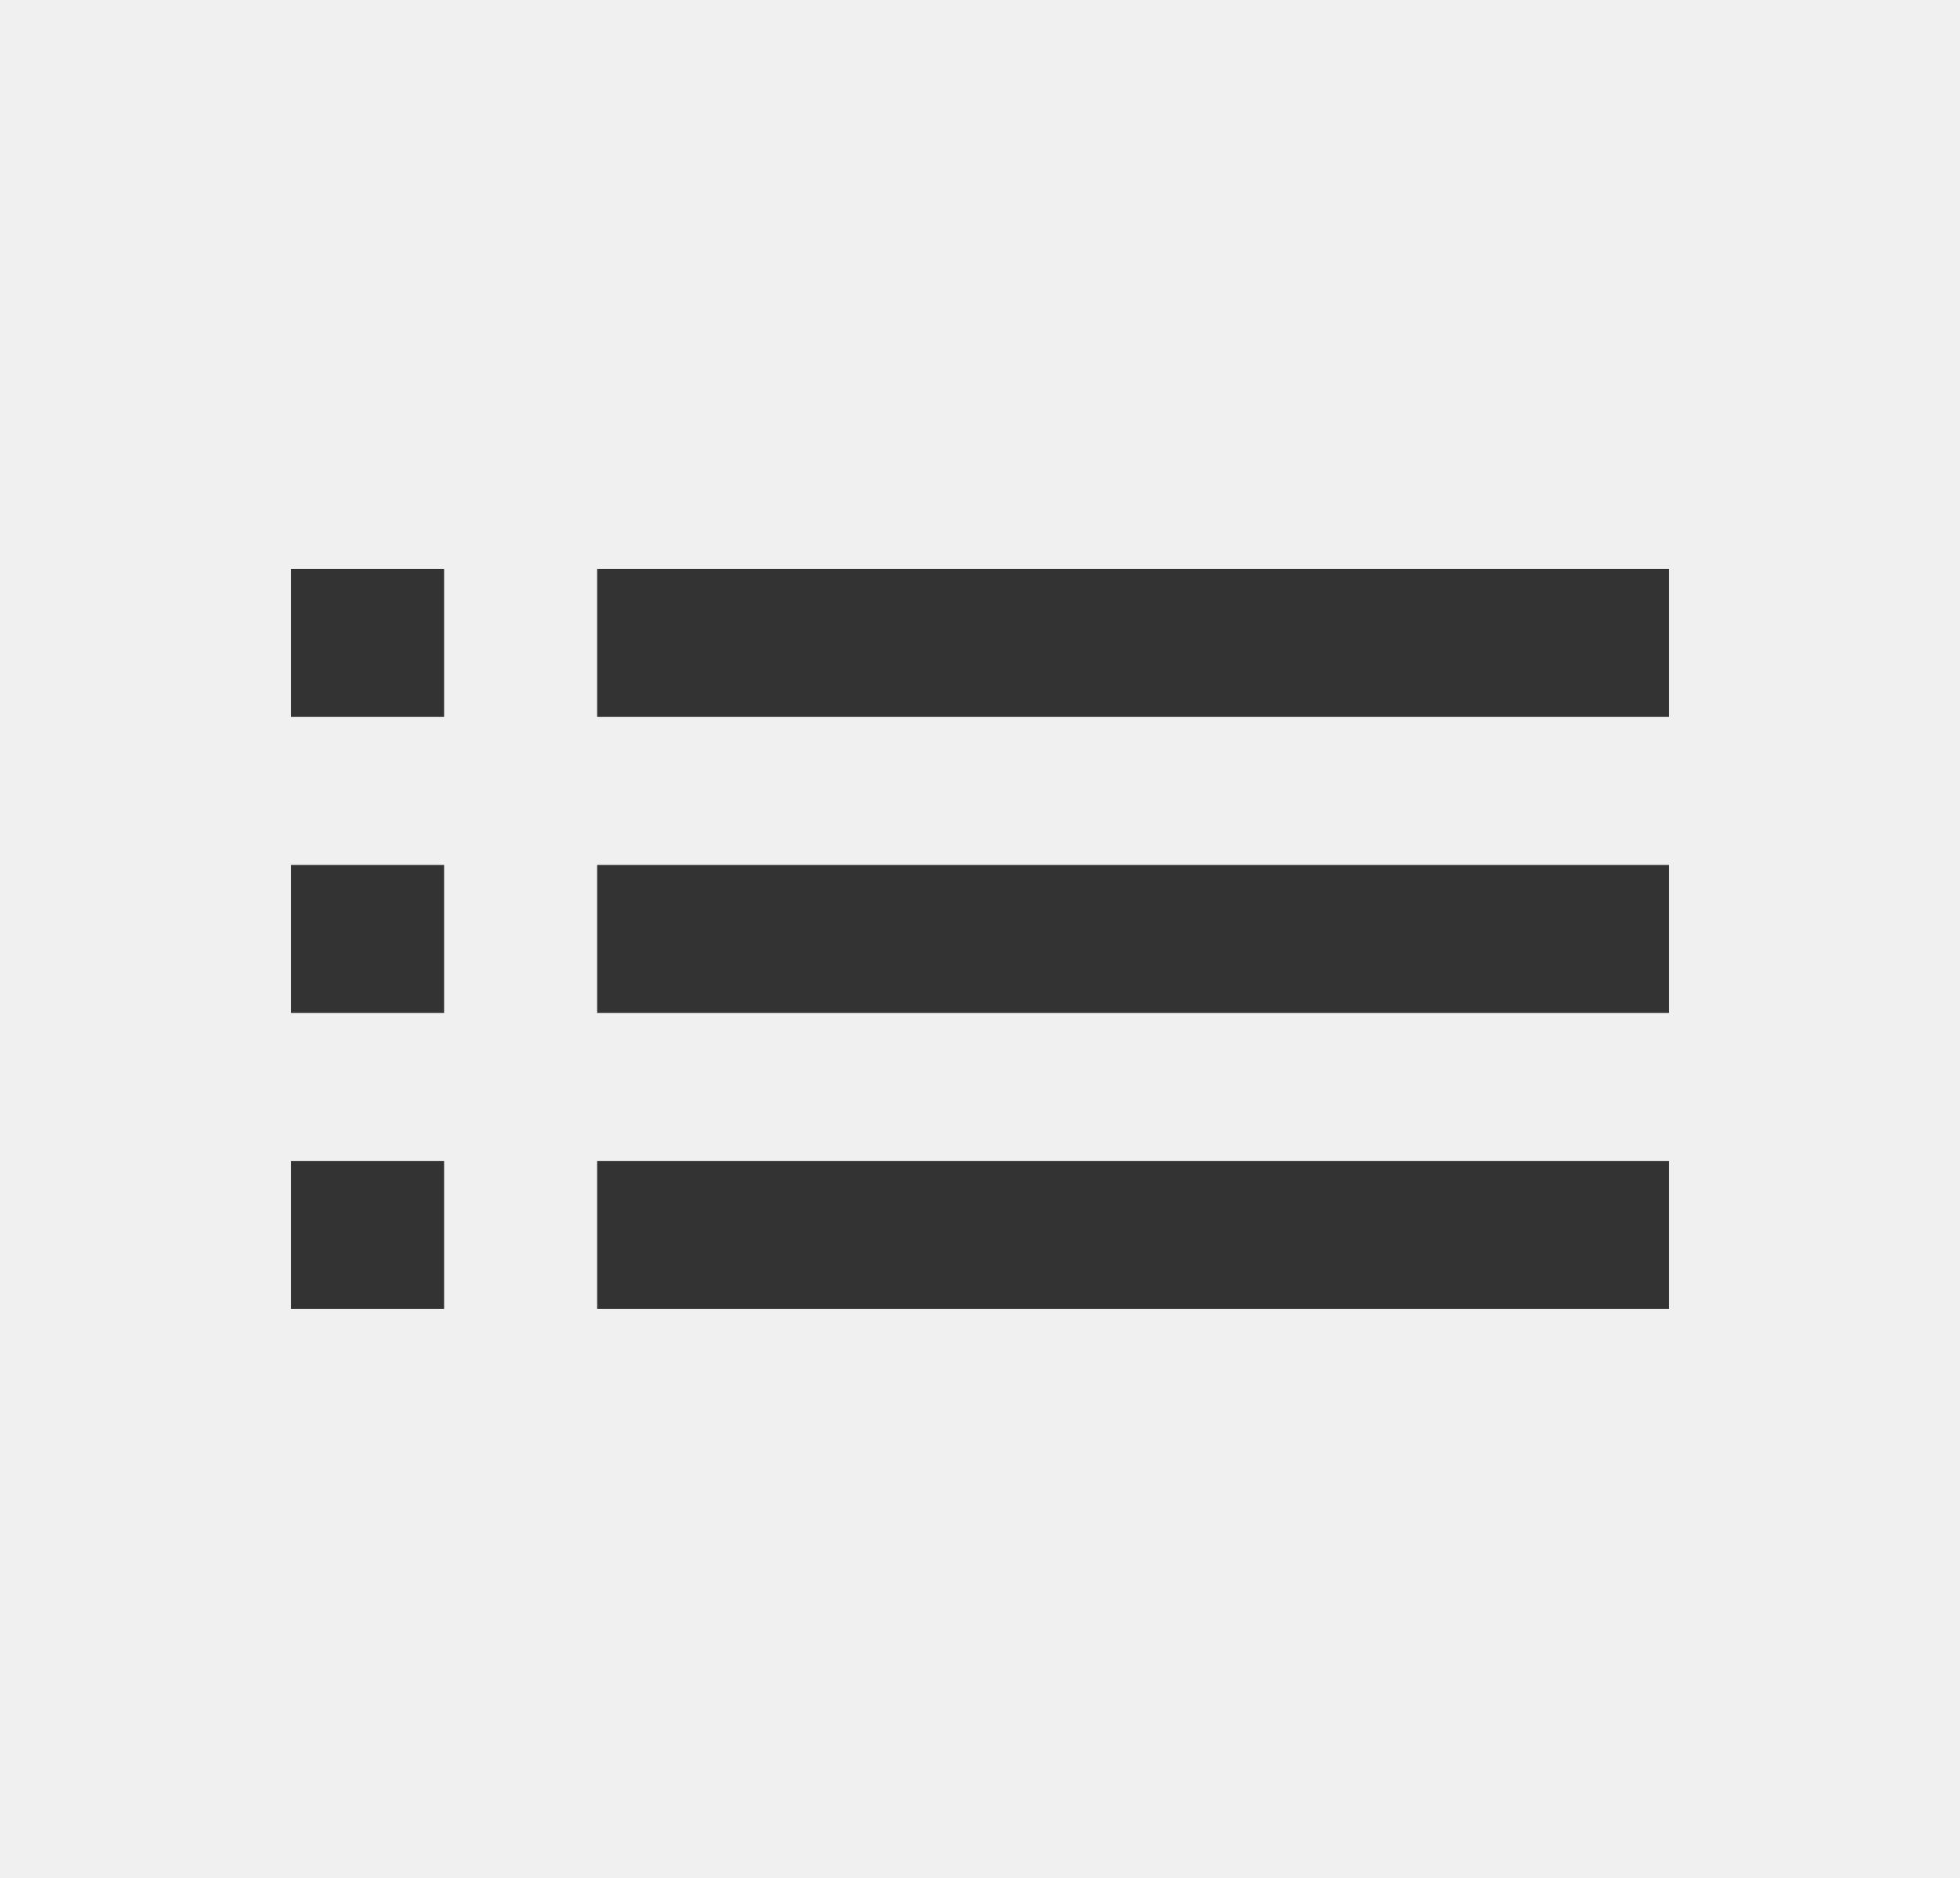
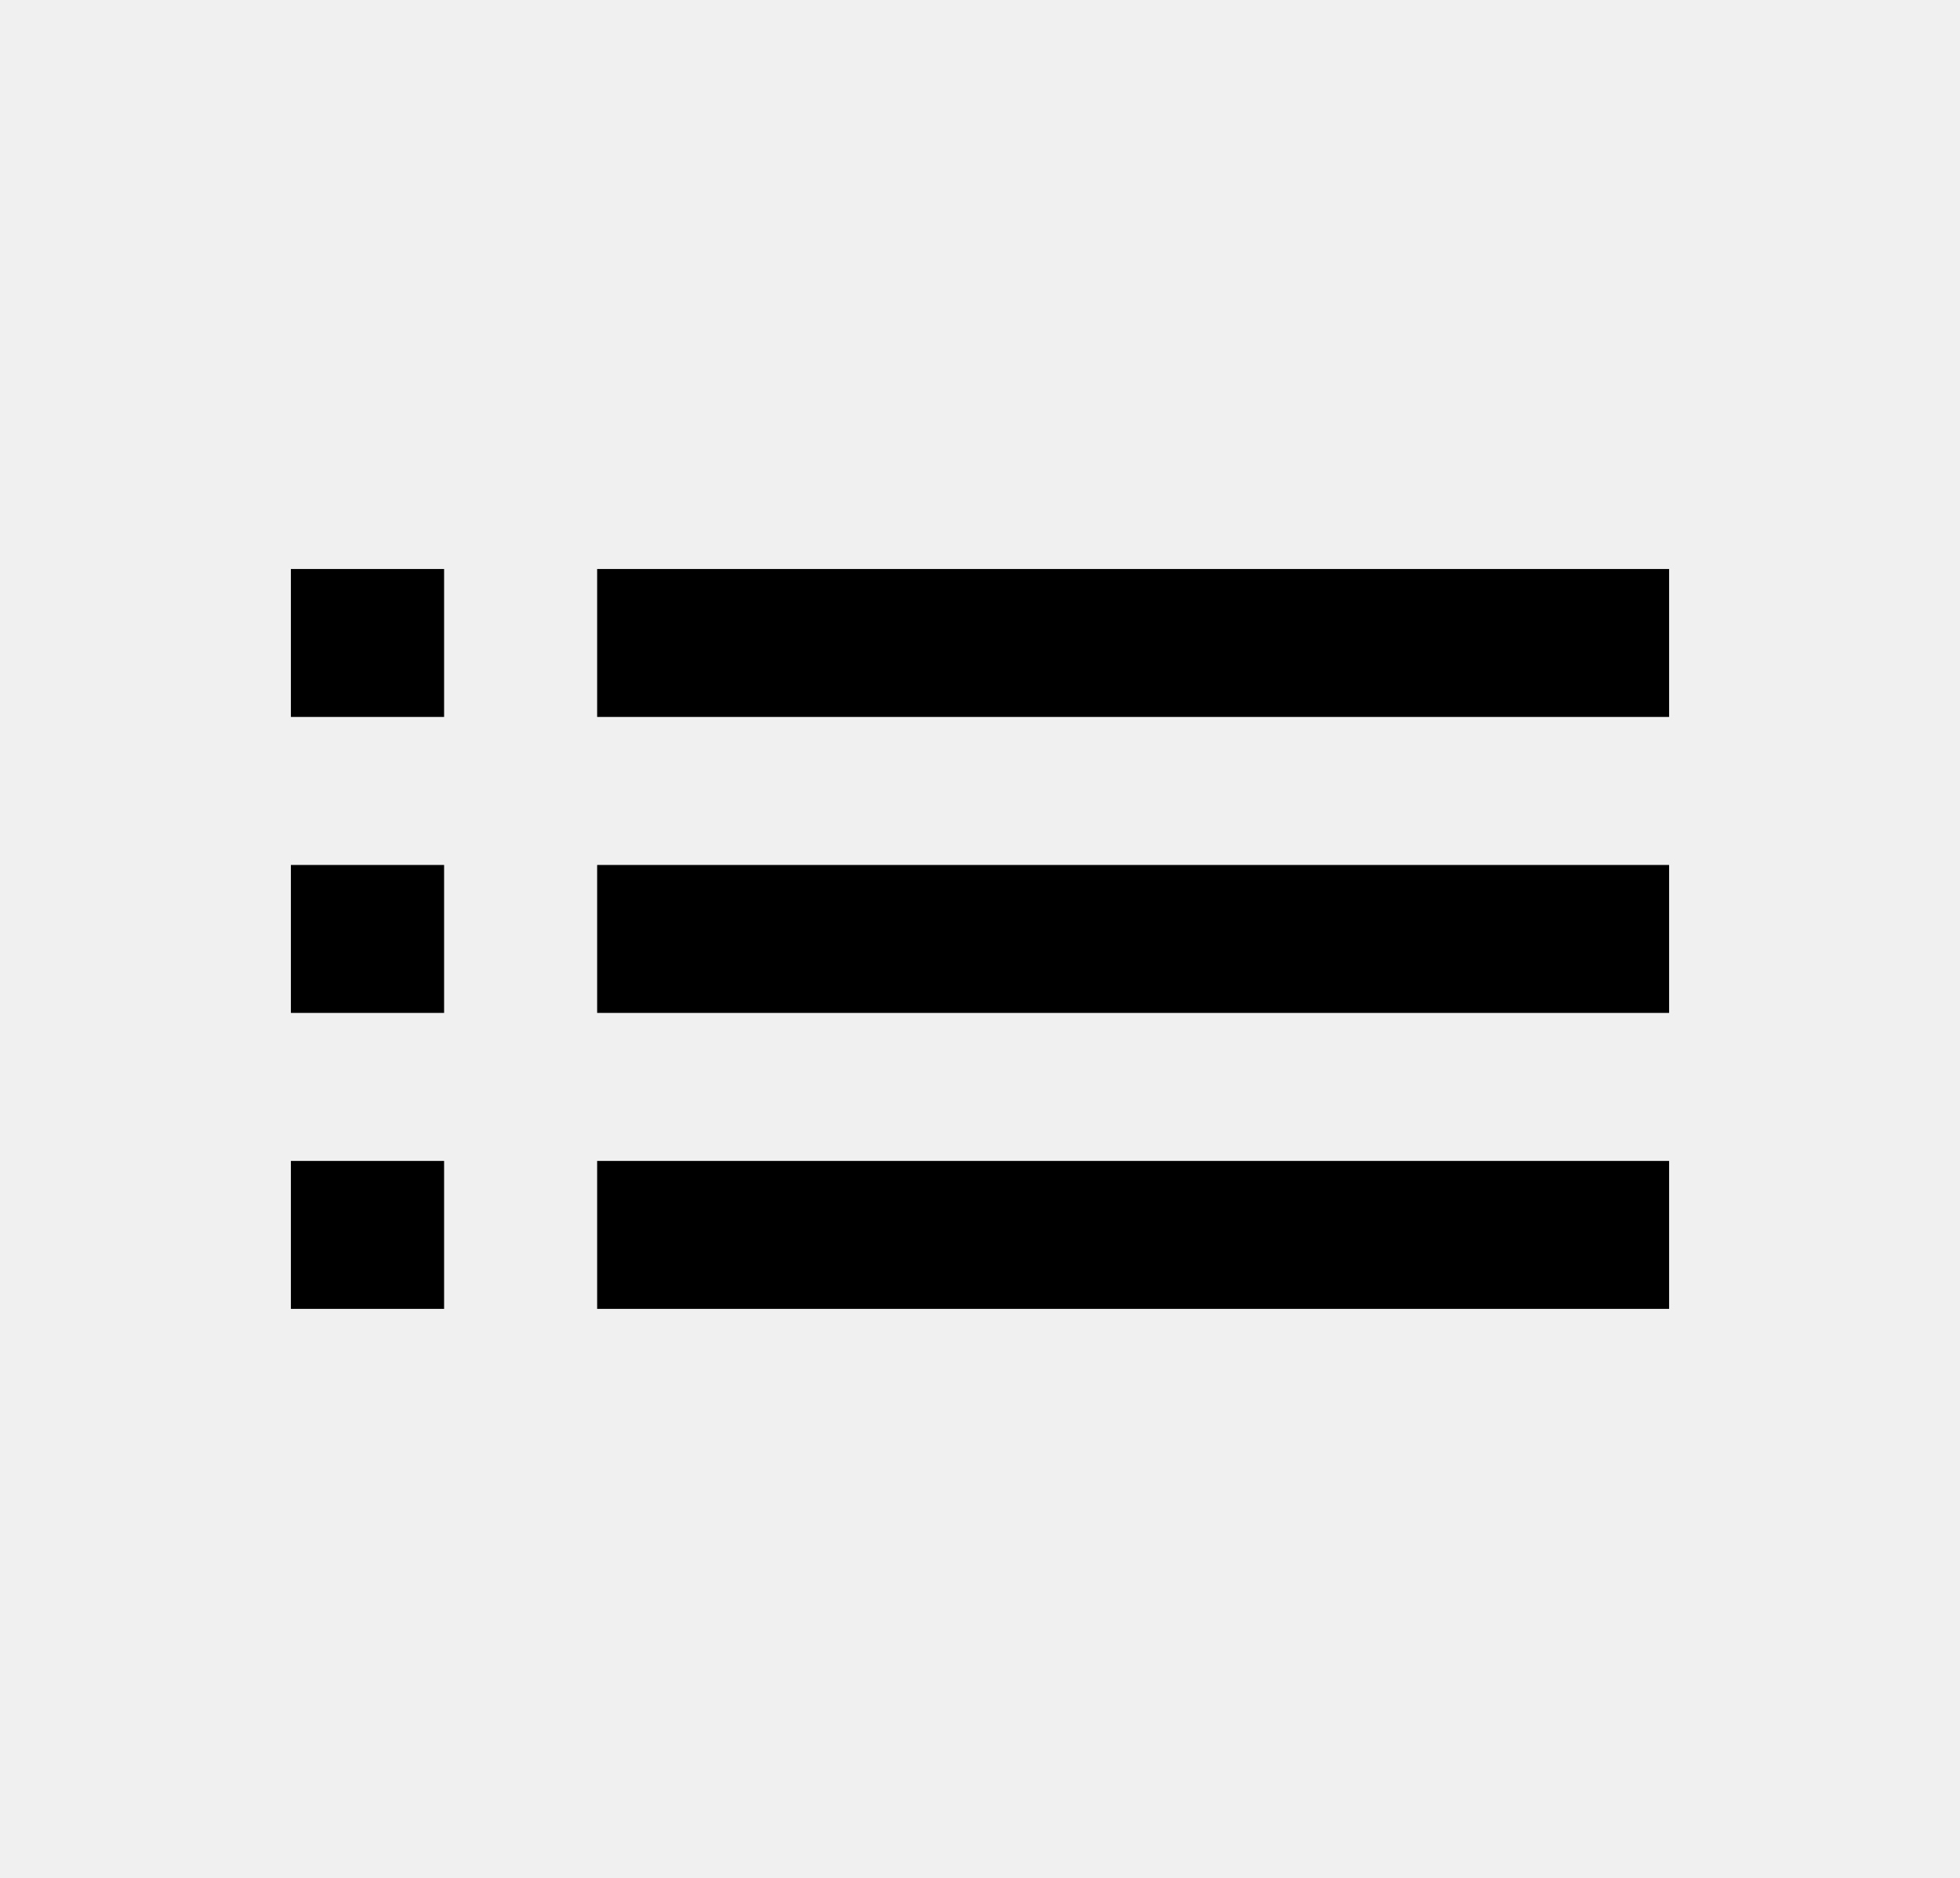
- <svg xmlns="http://www.w3.org/2000/svg" width="24" height="23" viewBox="0 0 24 23" fill="none">
+ <svg xmlns="http://www.w3.org/2000/svg" width="24" height="23" viewBox="0 0 24 23" fill="">
  <g clip-path="url(#clip0_203_357)">
-     <path d="M3.562 12.406H5.438V10.594H3.562V12.406ZM3.562 16.031H5.438V14.219H3.562V16.031ZM3.562 8.781H5.438V6.969H3.562V8.781ZM7.312 12.406H20.438V10.594H7.312V12.406ZM7.312 16.031H20.438V14.219H7.312V16.031ZM7.312 6.969V8.781H20.438V6.969H7.312Z" fill="#333333" />
+     <path d="M3.562 12.406H5.438V10.594H3.562V12.406ZM3.562 16.031H5.438V14.219H3.562V16.031ZM3.562 8.781H5.438V6.969H3.562V8.781ZM7.312 12.406H20.438V10.594H7.312V12.406ZM7.312 16.031H20.438V14.219H7.312V16.031ZM7.312 6.969V8.781H20.438V6.969H7.312Z" fill="" />
  </g>
  <defs>
    <clipPath id="clip0_203_357">
      <rect width="22.5" height="21.75" fill="white" transform="translate(0.75 0.625)" />
    </clipPath>
  </defs>
</svg>
